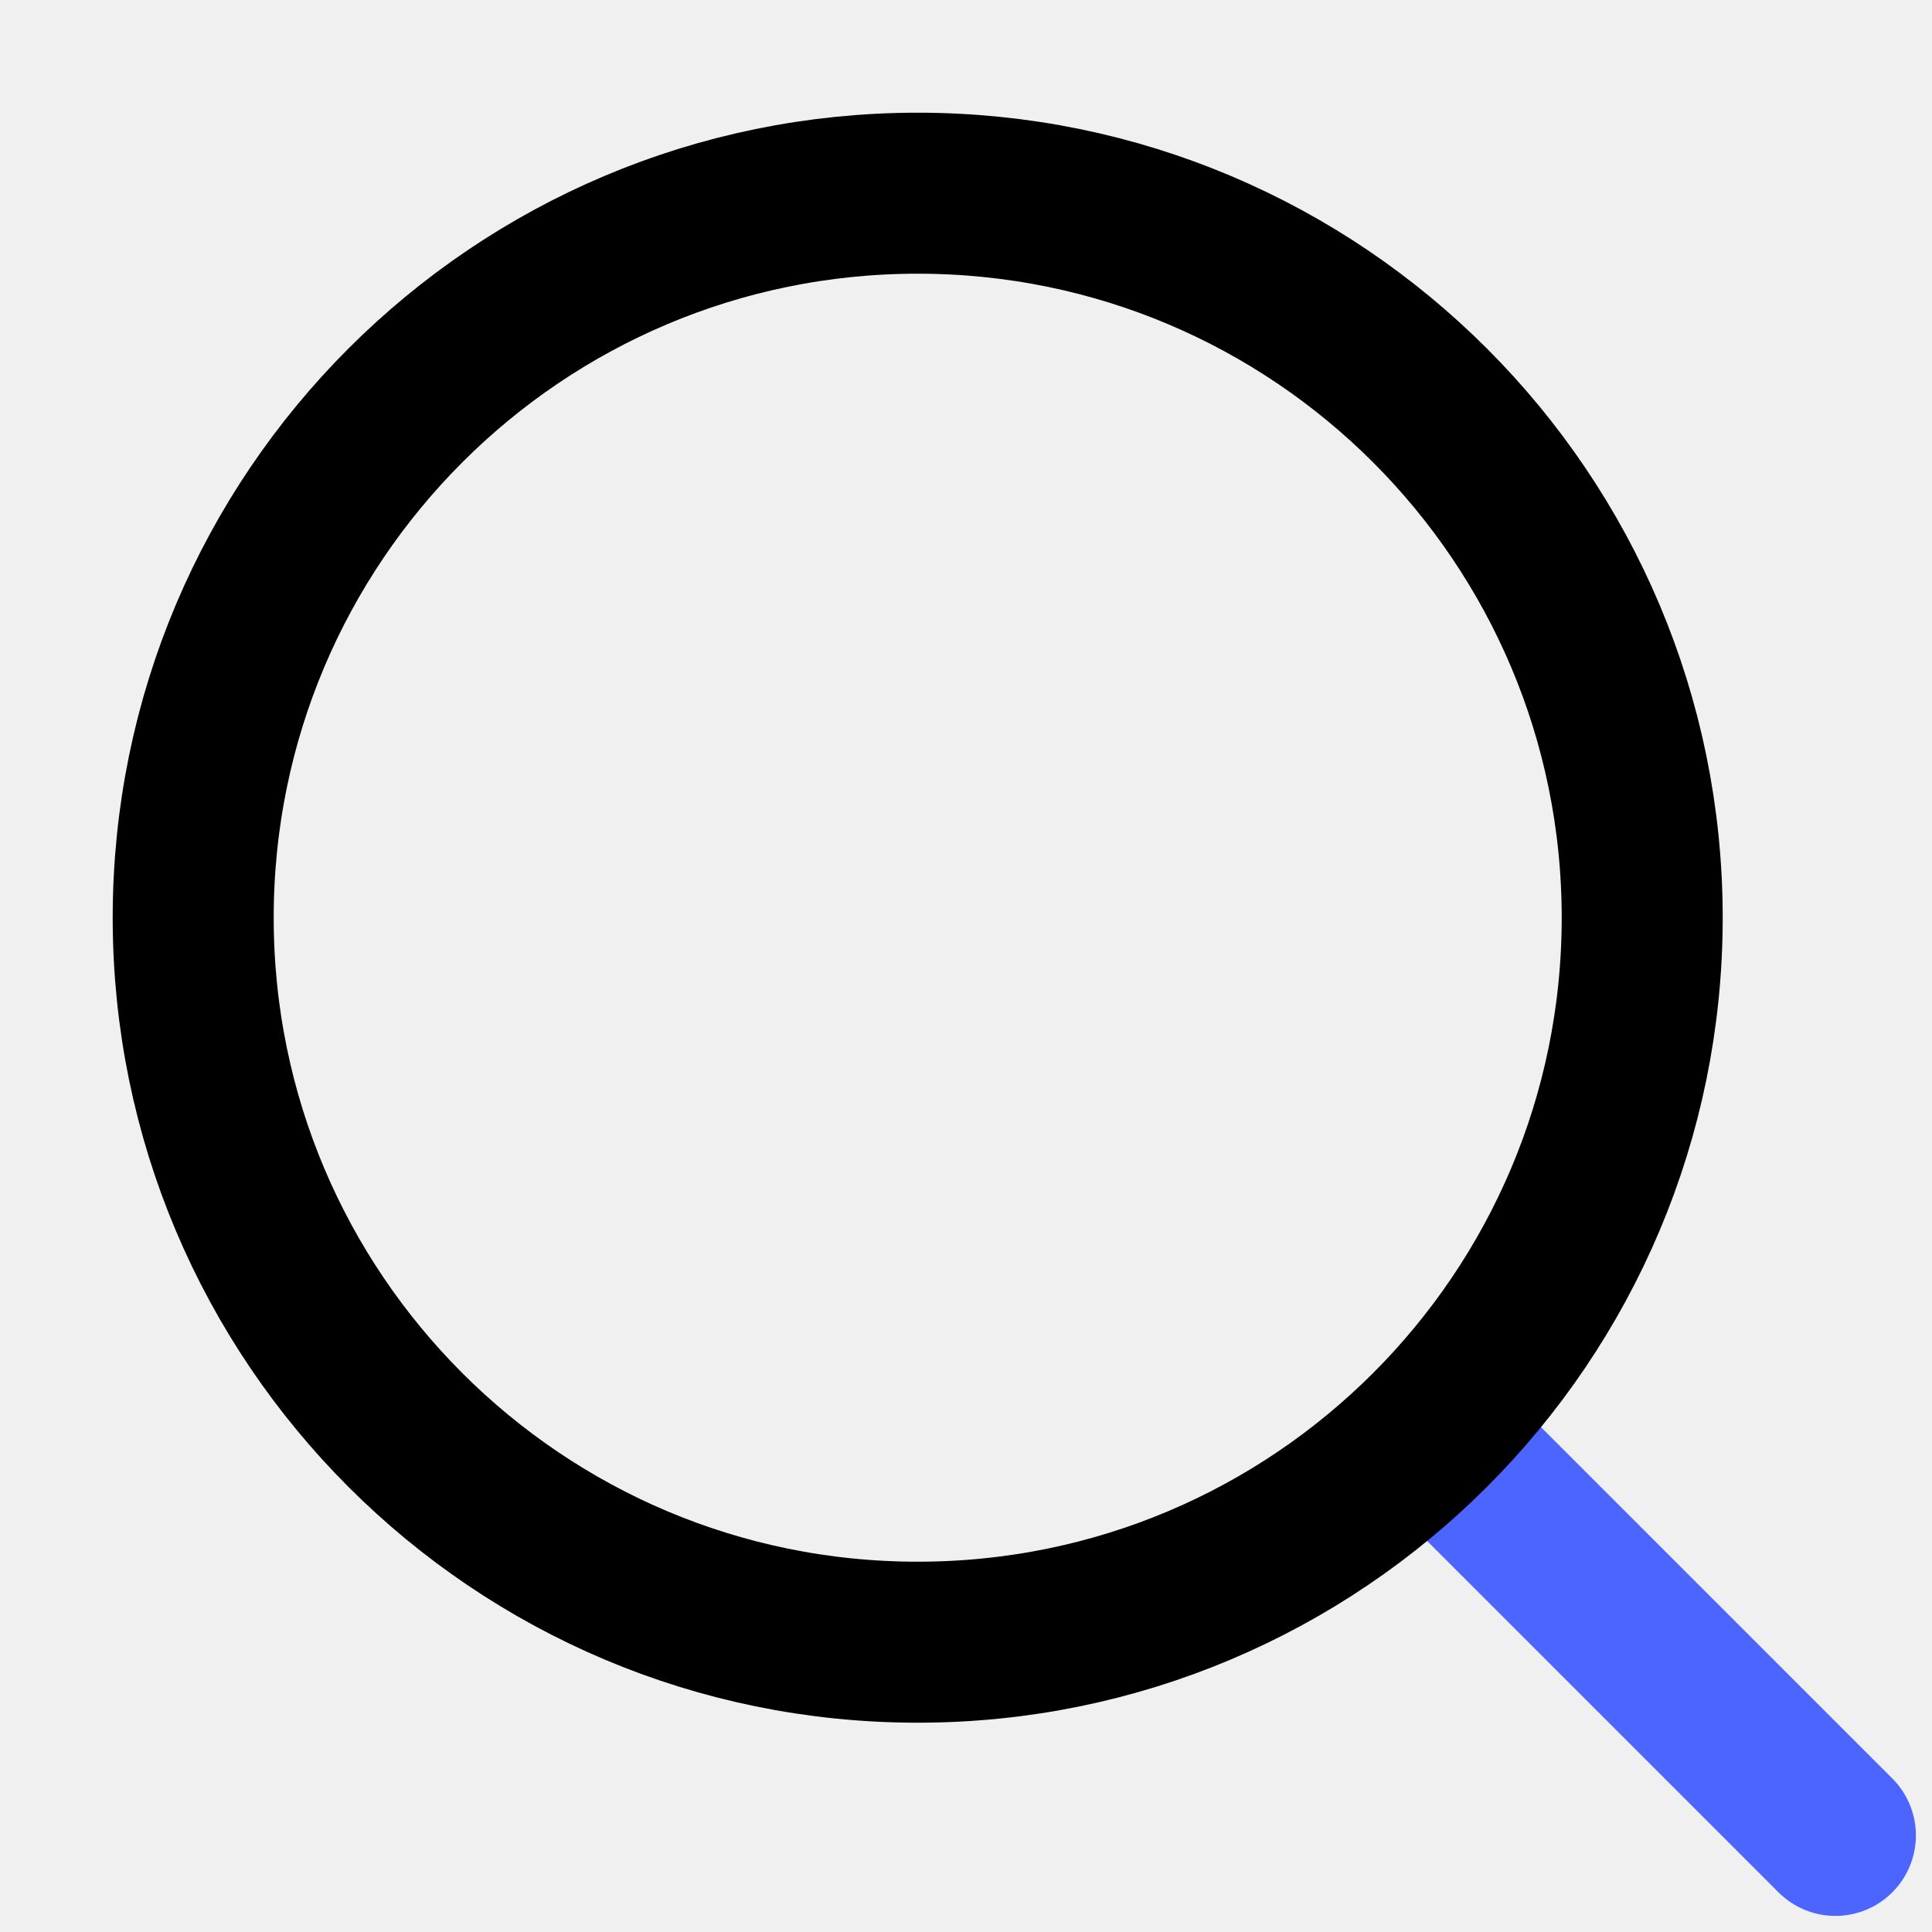
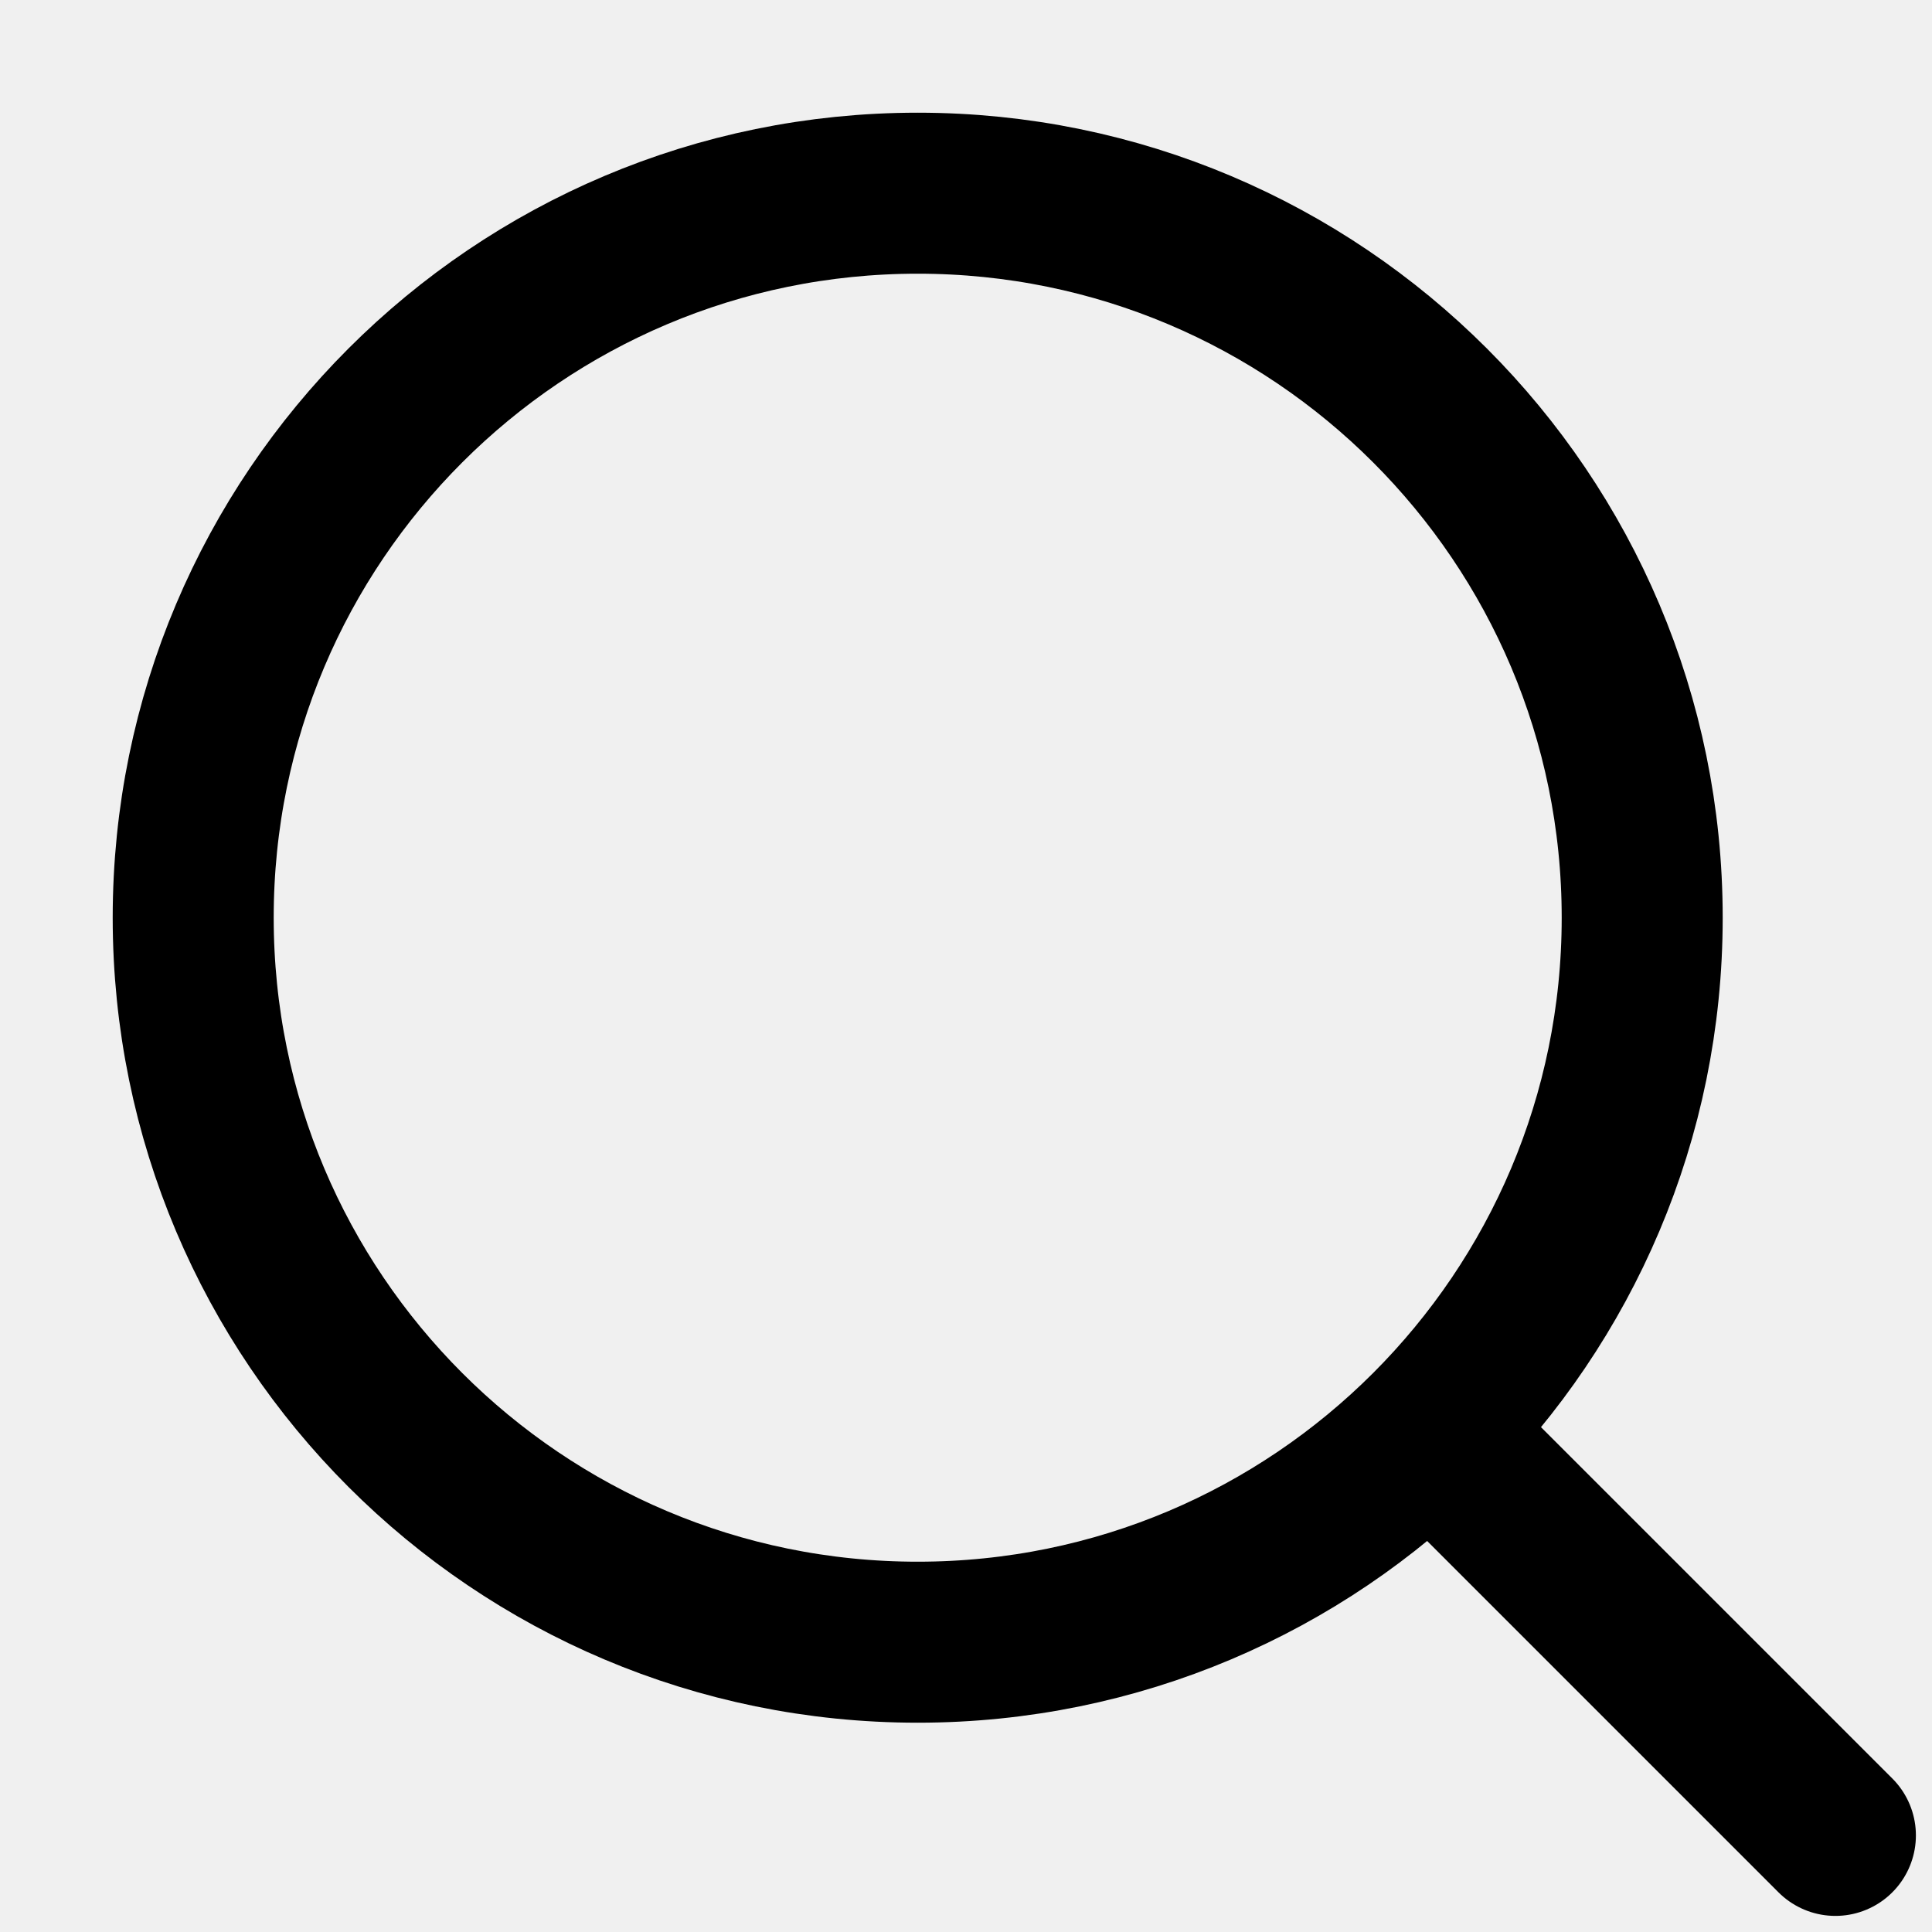
<svg xmlns="http://www.w3.org/2000/svg" width="24" height="24" viewBox="0 0 24 24" fill="none">
  <g clip-path="url(#clip0_135415_2507)">
-     <path d="M18 18L22.8 22.8" stroke="#4C65FF" stroke-width="2" stroke-linecap="round" stroke-linejoin="round" />
+     <path d="M18 18L22.8 22.8" stroke="#000000" stroke-width="2" stroke-linecap="round" stroke-linejoin="round" />
    <path d="M11.4 20.4C16.37 20.4 20.4 16.371 20.4 11.4C20.4 6.43 16.37 2.4 11.4 2.4C6.429 2.4 2.4 6.43 2.4 11.4C2.4 16.371 6.429 20.4 11.4 20.4Z" stroke="currentColor" stroke-width="2" stroke-linejoin="round" />
  </g>
  <defs>
    <clipPath id="clip0_135415_2507">
      <rect width="24" height="24" fill="white" />
    </clipPath>
  </defs>
</svg>
